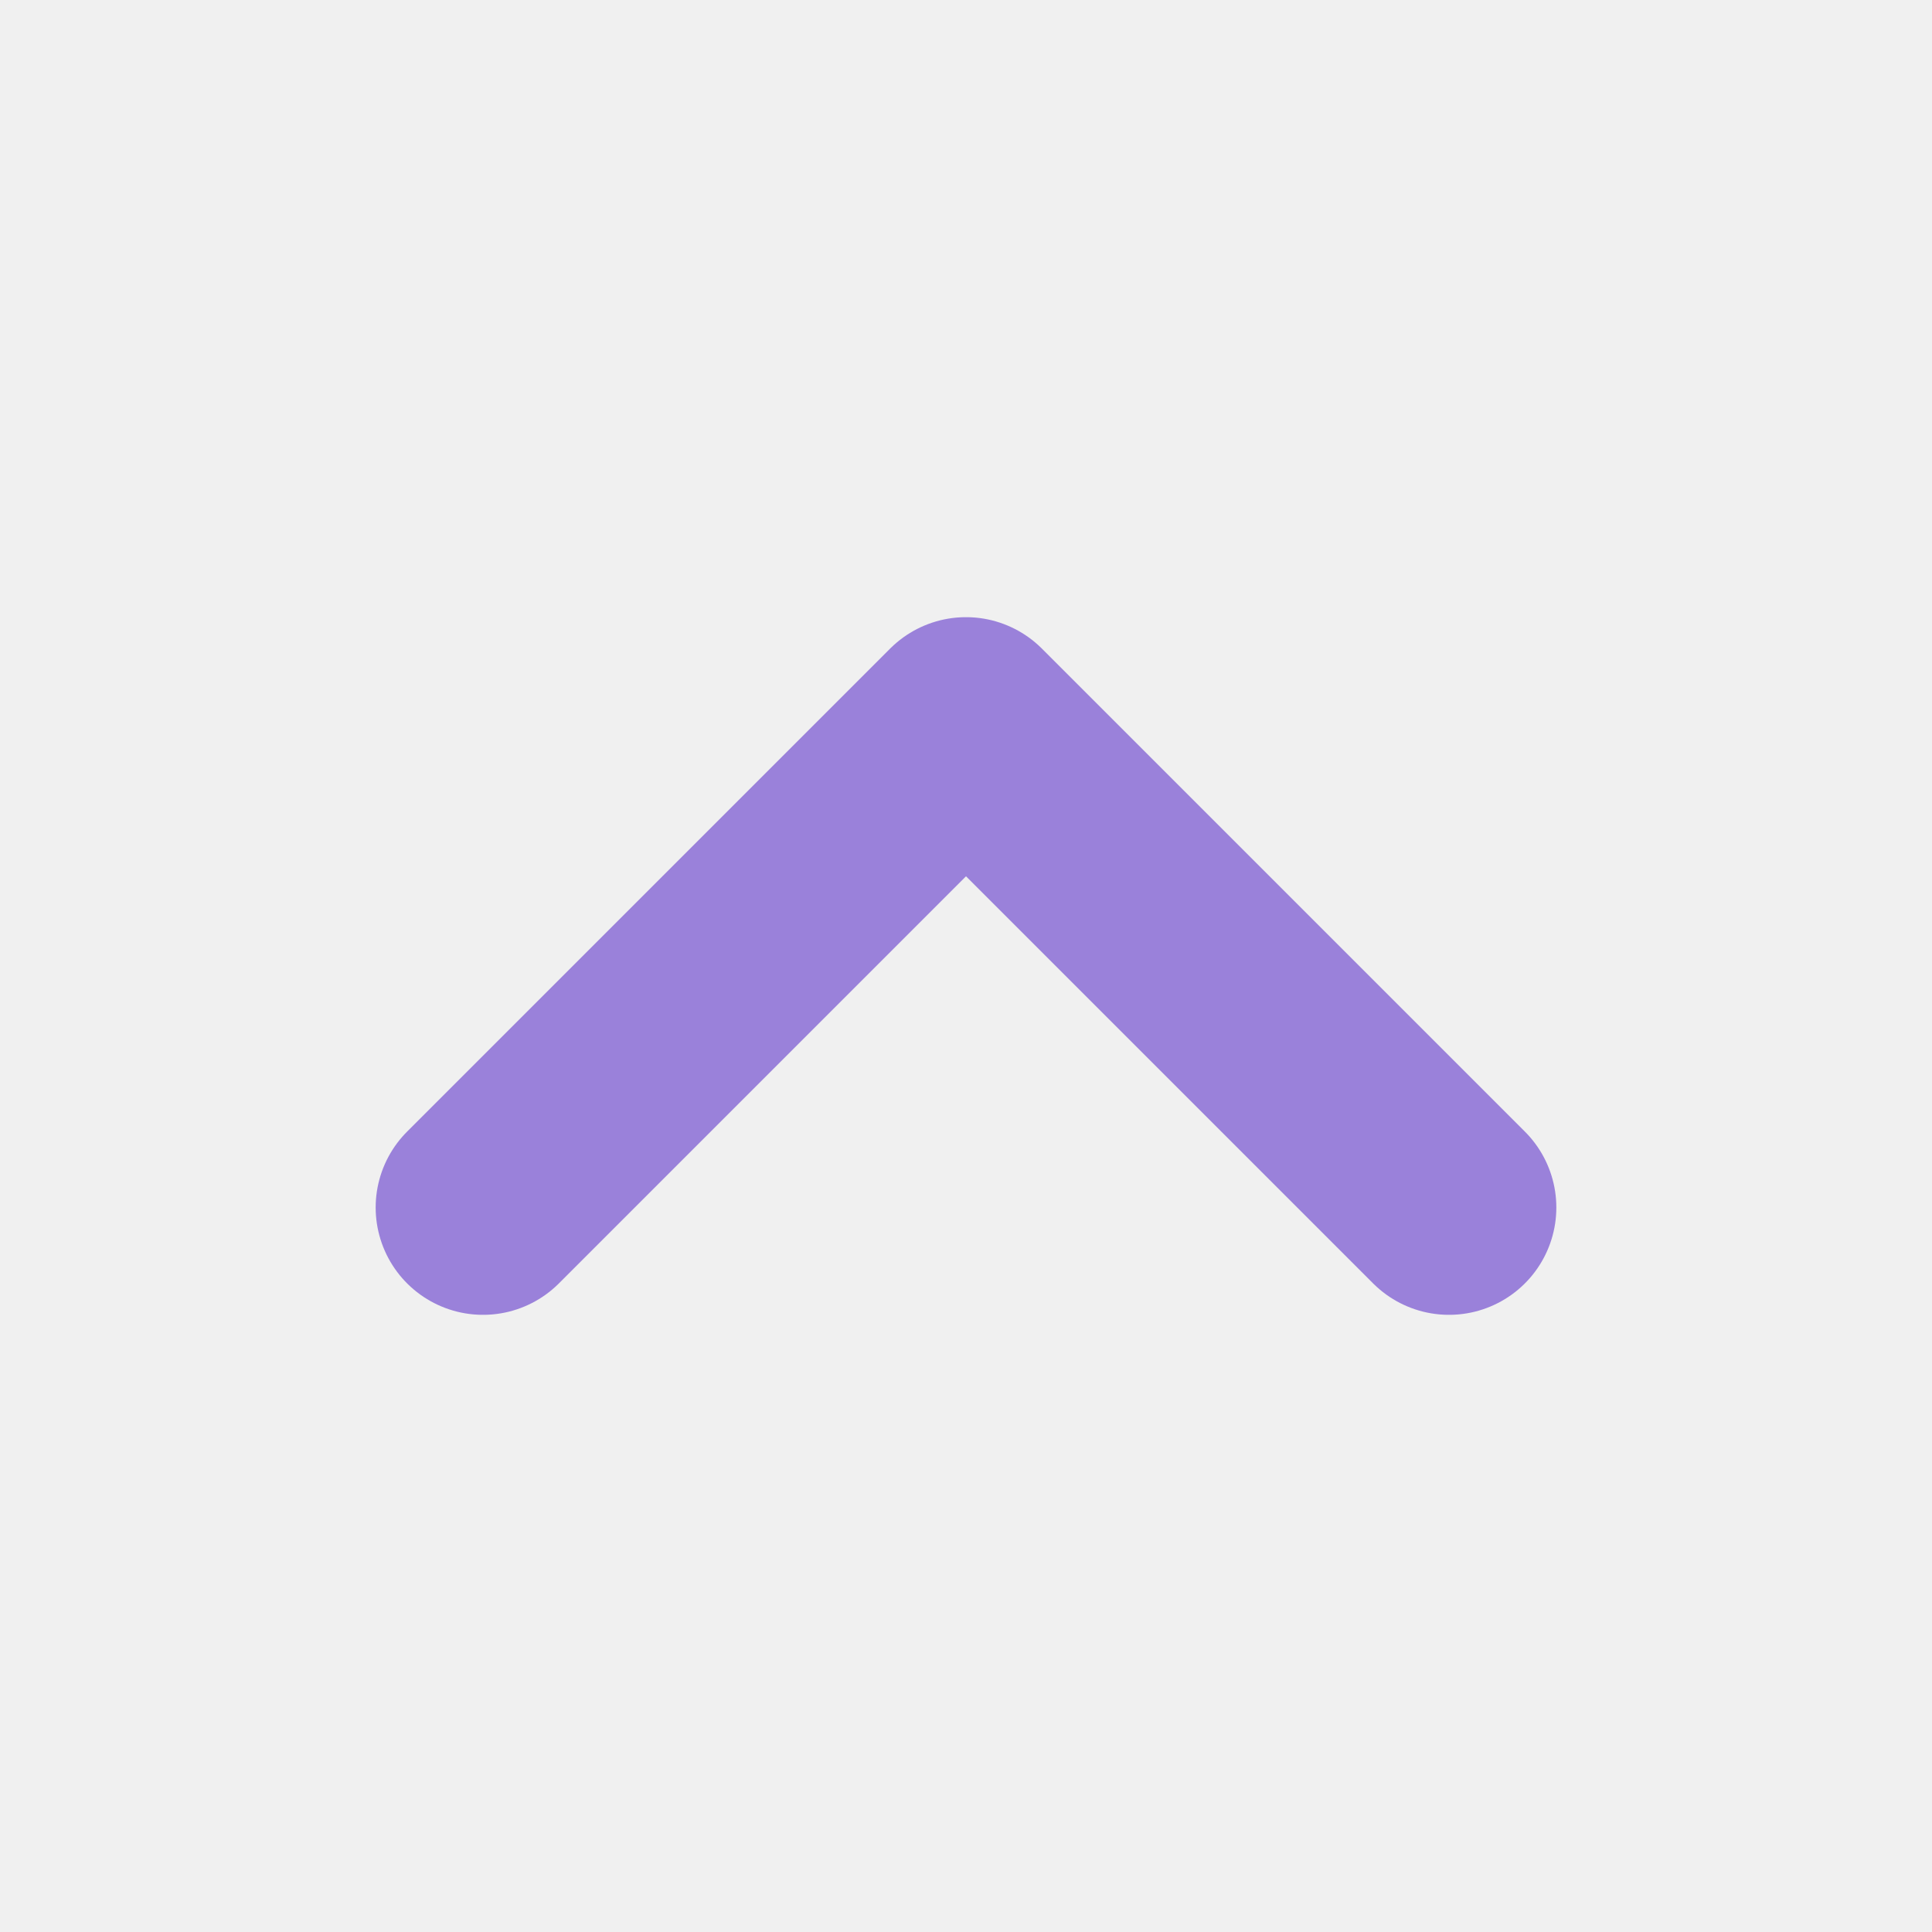
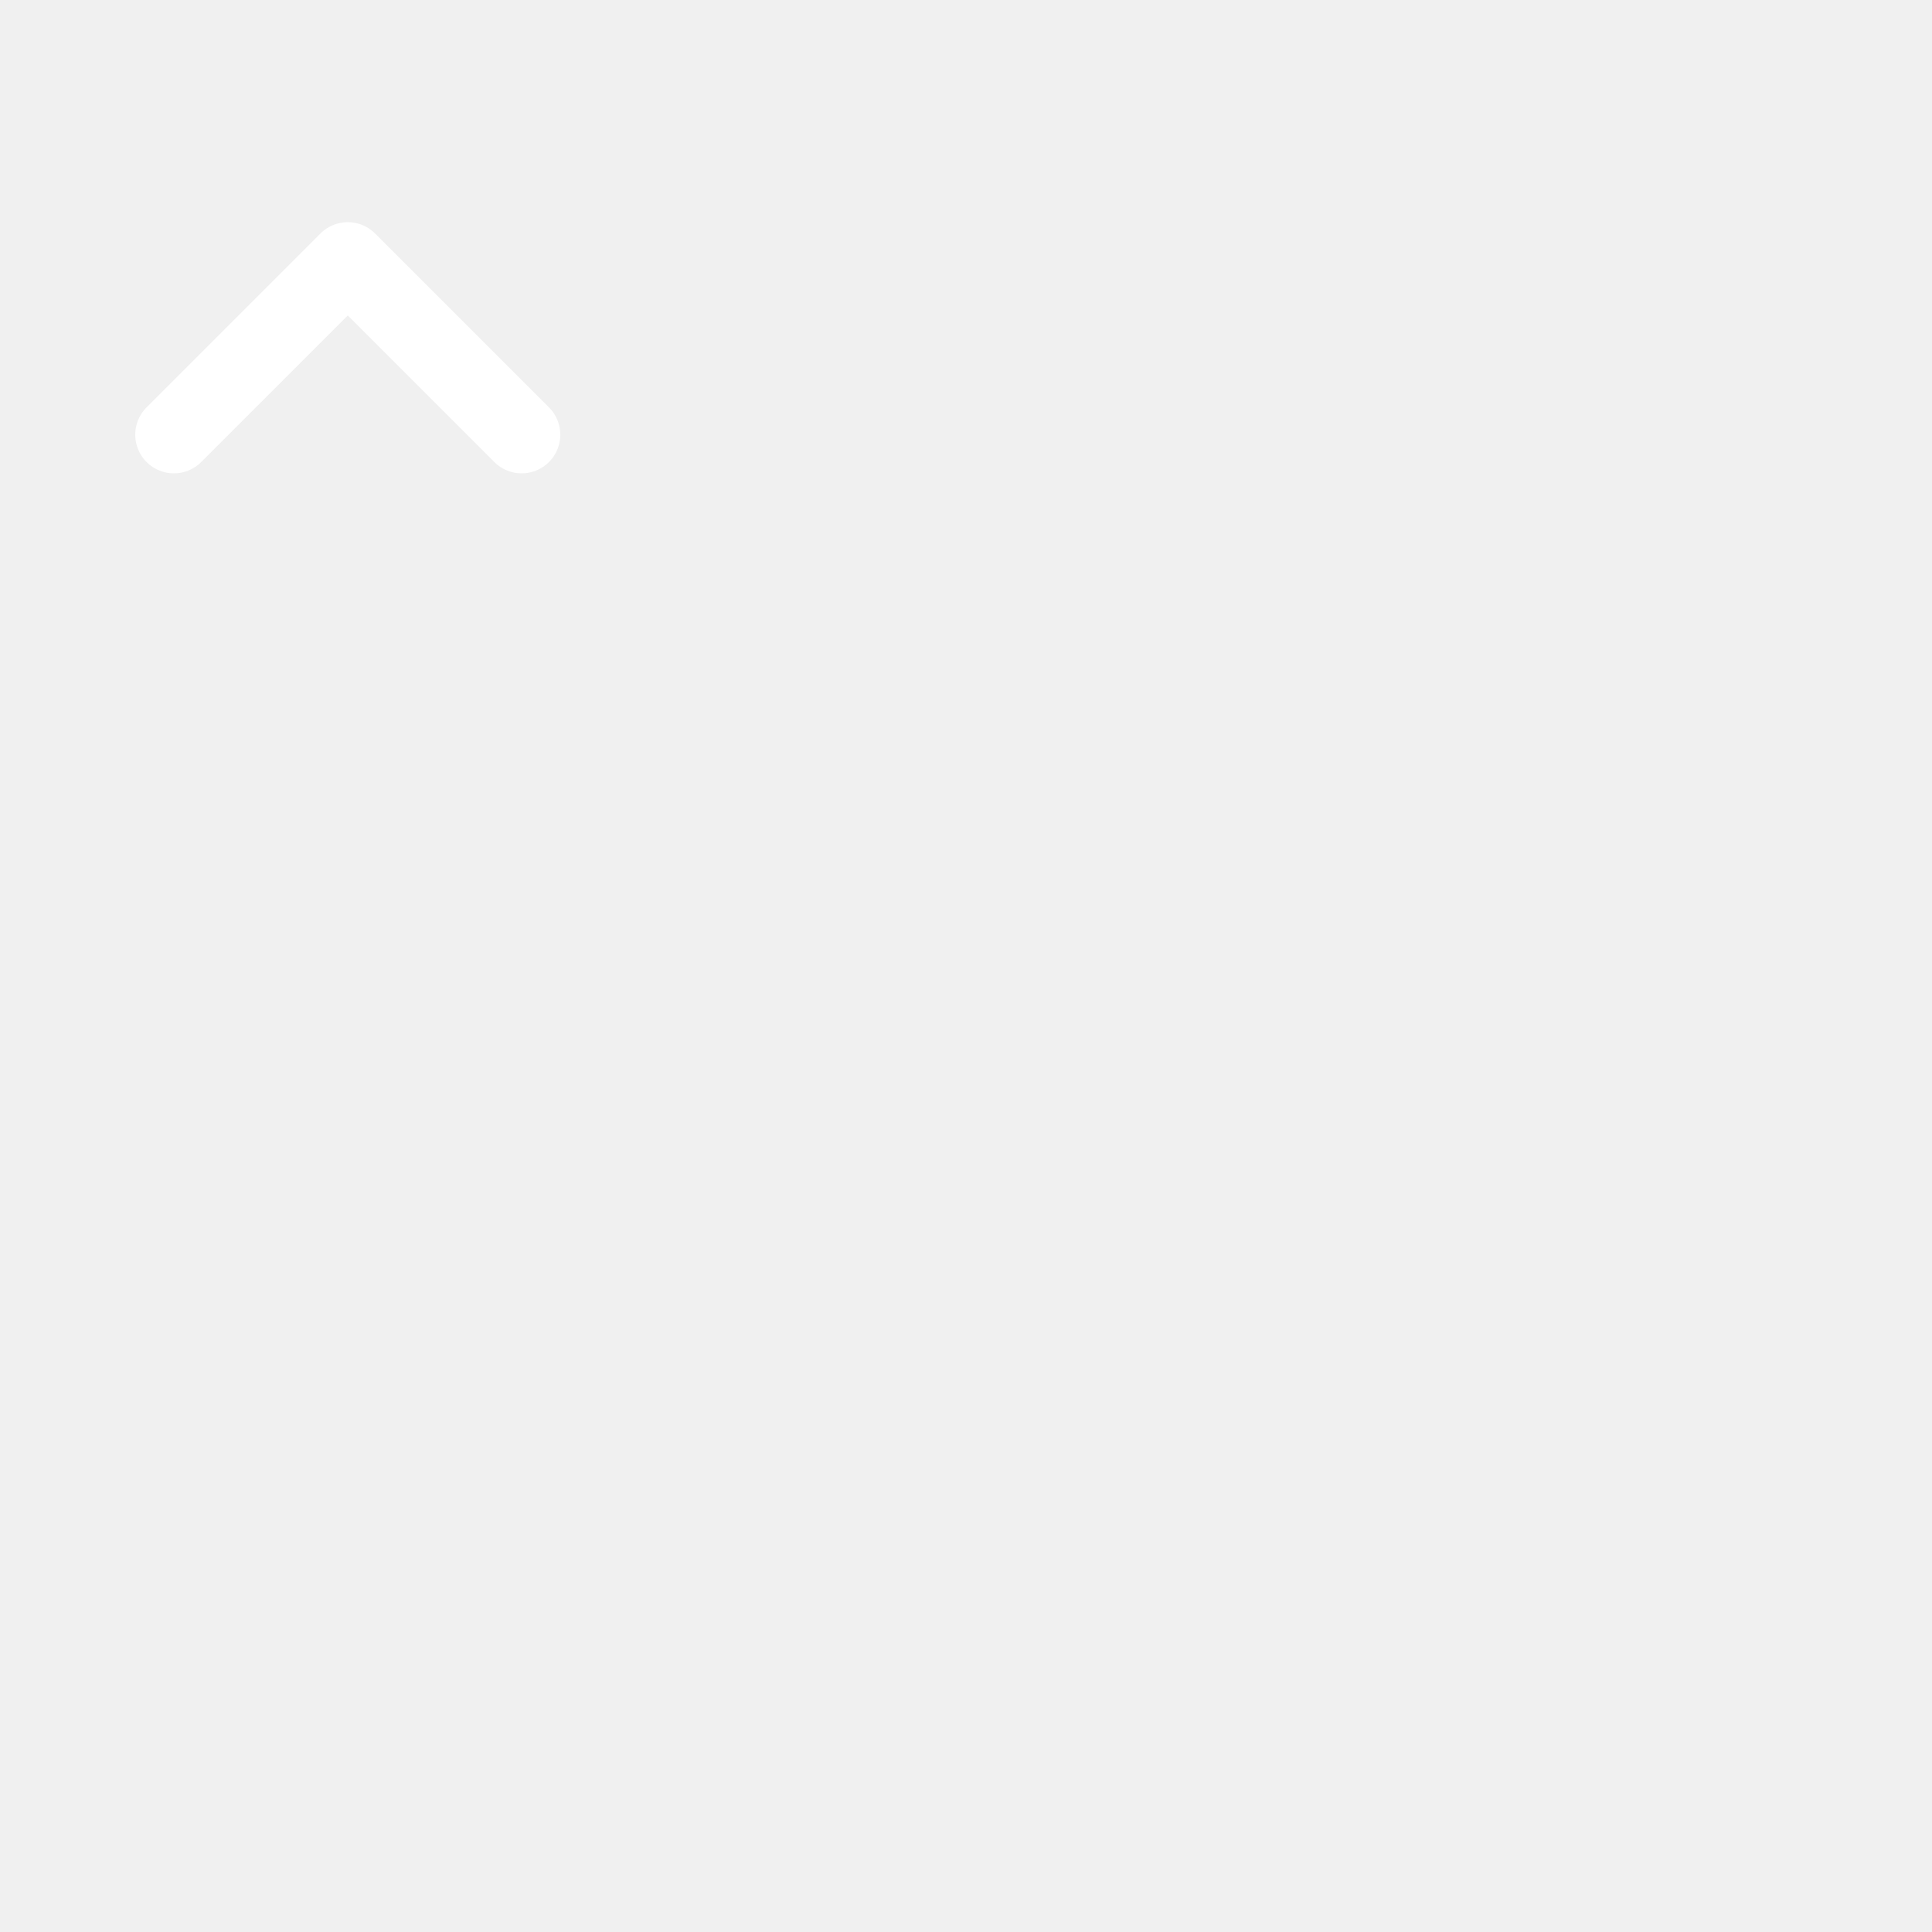
- <svg xmlns="http://www.w3.org/2000/svg" width="18" height="18" viewBox="0 0 18 18" fill="none">
-   <path d="M13.5 11.25L9 6.75L4.5 11.25" stroke="#9A81DA" stroke-width="2" stroke-linecap="round" stroke-linejoin="round" />
+ <svg xmlns="http://www.w3.org/2000/svg" width="50" height="50" viewBox="0 0 50 50" fill="none">
+   <path d="M13.5 11.25L9 6.75L4.5 11.25" stroke="white" stroke-width="2" stroke-linecap="round" stroke-linejoin="round" />
</svg>
